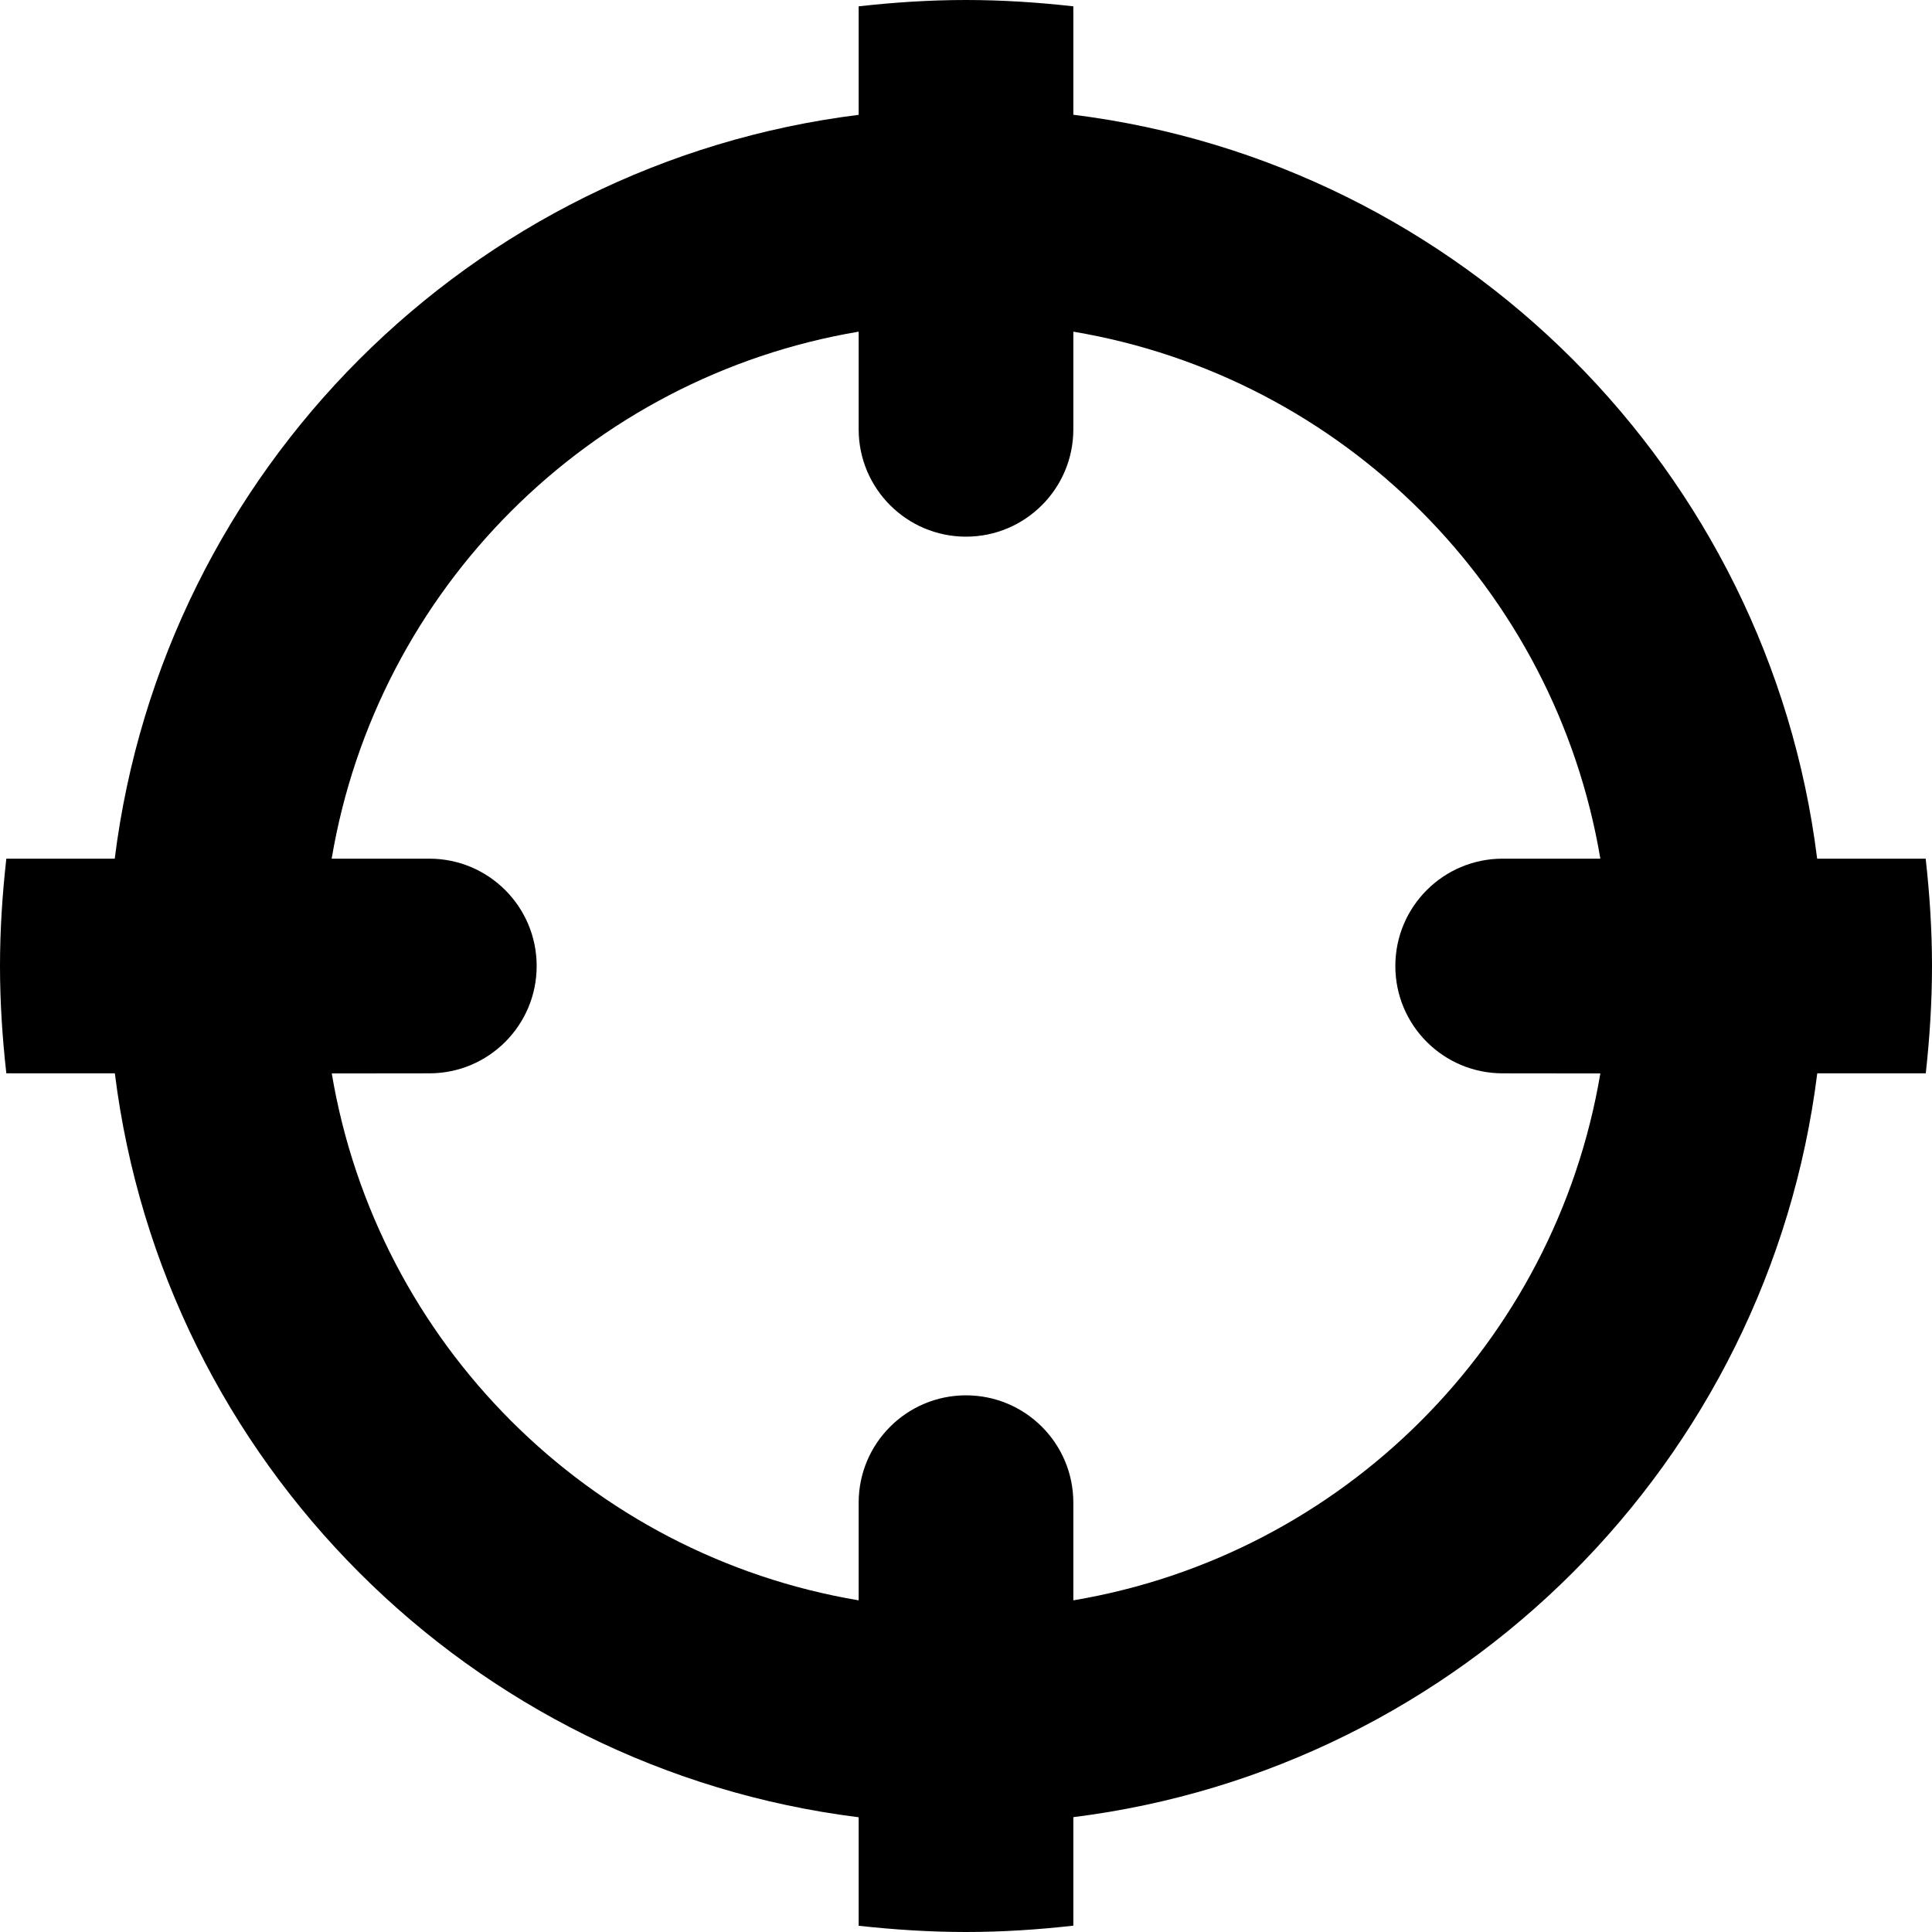
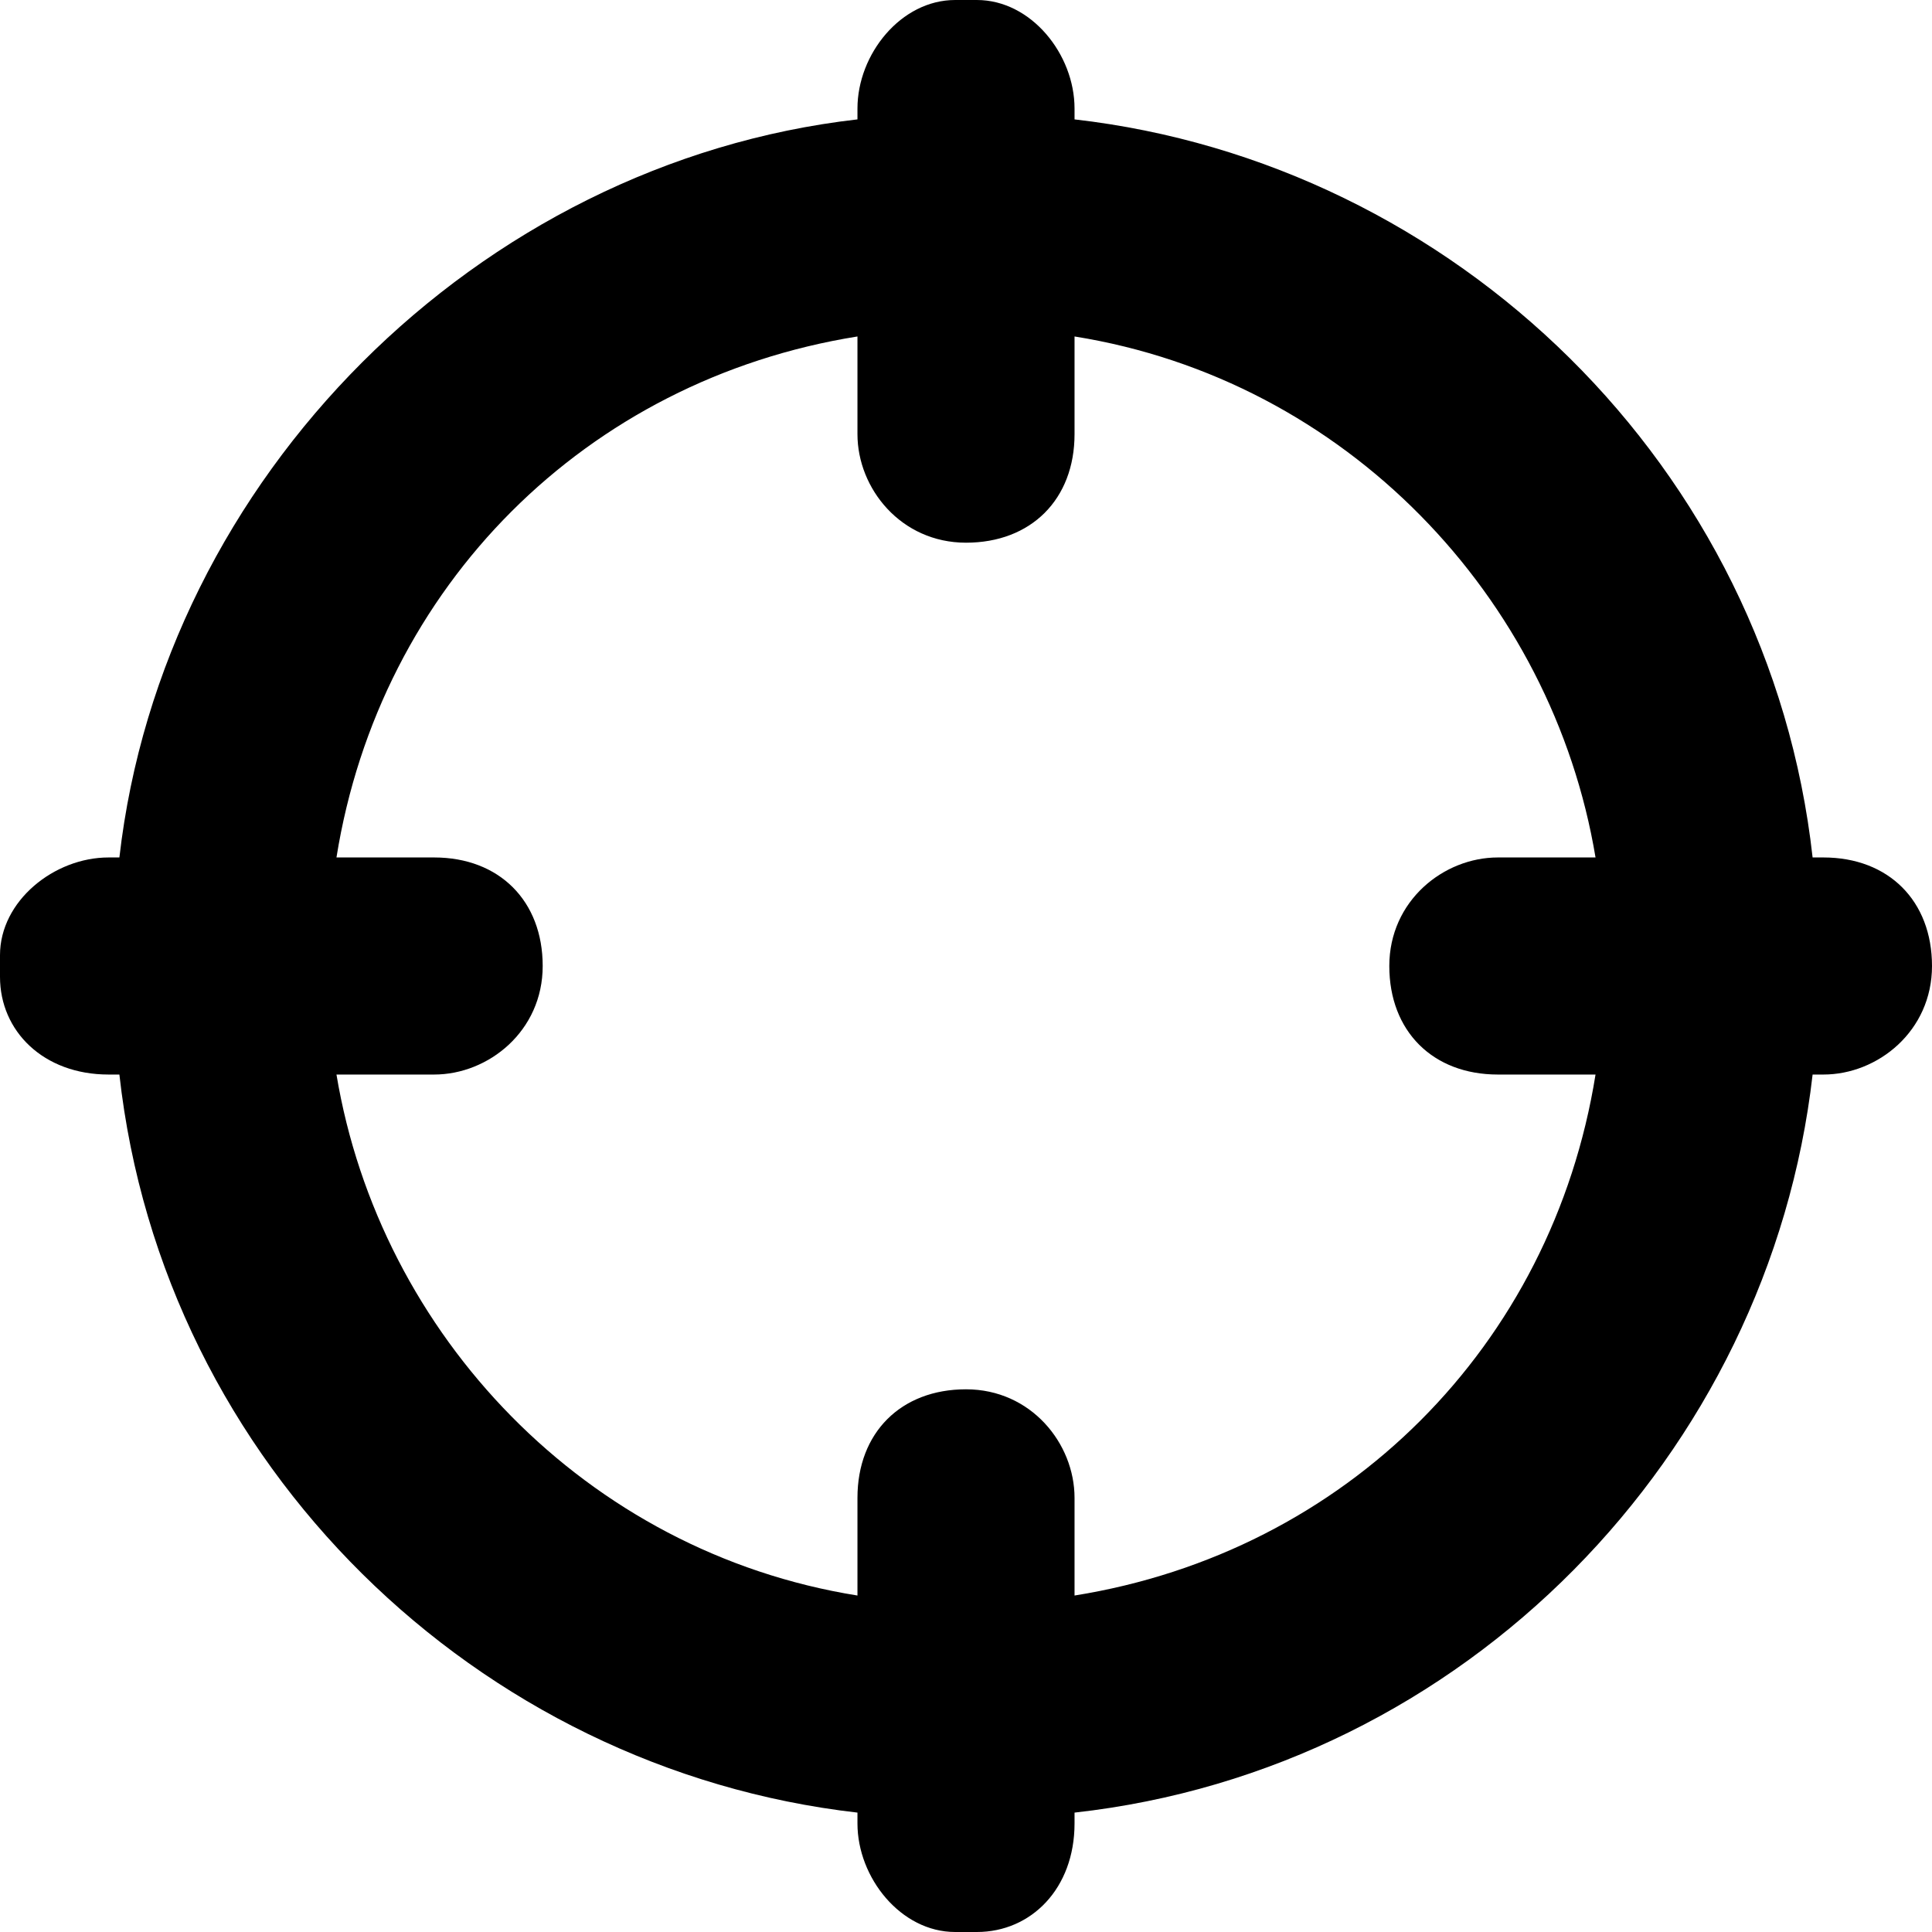
- <svg xmlns="http://www.w3.org/2000/svg" version="1.1" x="0px" y="0px" viewBox="0 0 18 18" enable-background="new 0 0 18 18" xml:space="preserve">
-   <path d="M18,9c0-0.338-0.022-0.671-0.059-1l-1.011,0C16.479,4.383,13.617,1.521,10,1.069V0.059C9.671,0.022,9.338,0,9,0  S8.329,0.022,8,0.059v1.011C4.383,1.521,1.521,4.383,1.069,8L0.059,8C0.022,8.329,0,8.662,0,9s0.022,0.671,0.059,1h1.011  C1.521,13.617,4.383,16.479,8,16.931v1.011C8.329,17.978,8.662,18,9,18s0.671-0.022,1-0.059v-1.011  c3.616-0.452,6.479-3.313,6.931-6.93h1.011C17.978,9.672,18,9.339,18,9z M10,14.91V14c0-0.553-0.448-1-1-1s-1,0.447-1,1v0.91  c-2.51-0.422-4.487-2.398-4.909-4.909L4,10c0.553,0,1-0.448,1-1c0-0.552-0.447-1-1-1H3.09C3.513,5.49,5.49,3.513,8,3.09V4  c0,0.552,0.448,1,1,1s1-0.448,1-1V3.09c2.511,0.422,4.488,2.399,4.91,4.91H14c-0.553,0-1,0.448-1,1c0,0.552,0.447,1,1,1l0.91,0.001  C14.487,12.512,12.511,14.488,10,14.91z" />
+ <svg xmlns="http://www.w3.org/2000/svg" version="1.1" id="Layer_1" x="0px" y="0px" viewBox="-295.9 385.6 17.8 17.8" style="enable-background:new -295.9 385.6 17.8 17.8;" xml:space="preserve">
+   <path d="M-278.1,394.5L-278.1,394.5c0-0.6-0.4-1-1-1h-0.1c-0.4-3.6-3.3-6.4-6.8-6.8v-0.1c0-0.5-0.4-1-0.9-1c0,0,0,0-0.1,0s0,0-0.1,0  c-0.5,0-0.9,0.5-0.9,1v0.1c-3.5,0.4-6.4,3.3-6.8,6.8h-0.1c-0.5,0-1,0.4-1,0.9c0,0,0,0,0,0.1c0,0,0,0,0,0.1c0,0.5,0.4,0.9,1,0.9h0.1  c0.4,3.6,3.3,6.4,6.8,6.8v0.1c0,0.5,0.4,1,0.9,1c0,0,0,0,0.1,0c0,0,0,0,0.1,0c0.5,0,0.9-0.4,0.9-1v-0.1c3.6-0.4,6.4-3.3,6.8-6.8h0.1  C-278.6,395.5-278.1,395.1-278.1,394.5L-278.1,394.5z M-286,400.3v-0.9c0-0.5-0.4-1-1-1s-1,0.4-1,1v0.9c-2.5-0.4-4.4-2.4-4.8-4.8  h0.9c0.5,0,1-0.4,1-1s-0.4-1-1-1h-0.9c0.4-2.5,2.3-4.4,4.8-4.8v0.9c0,0.5,0.4,1,1,1s1-0.4,1-1v-0.9c2.5,0.4,4.4,2.4,4.8,4.8h-0.9  c-0.5,0-1,0.4-1,1s0.4,1,1,1h0.9C-281.6,398-283.5,399.9-286,400.3z" />
</svg>
